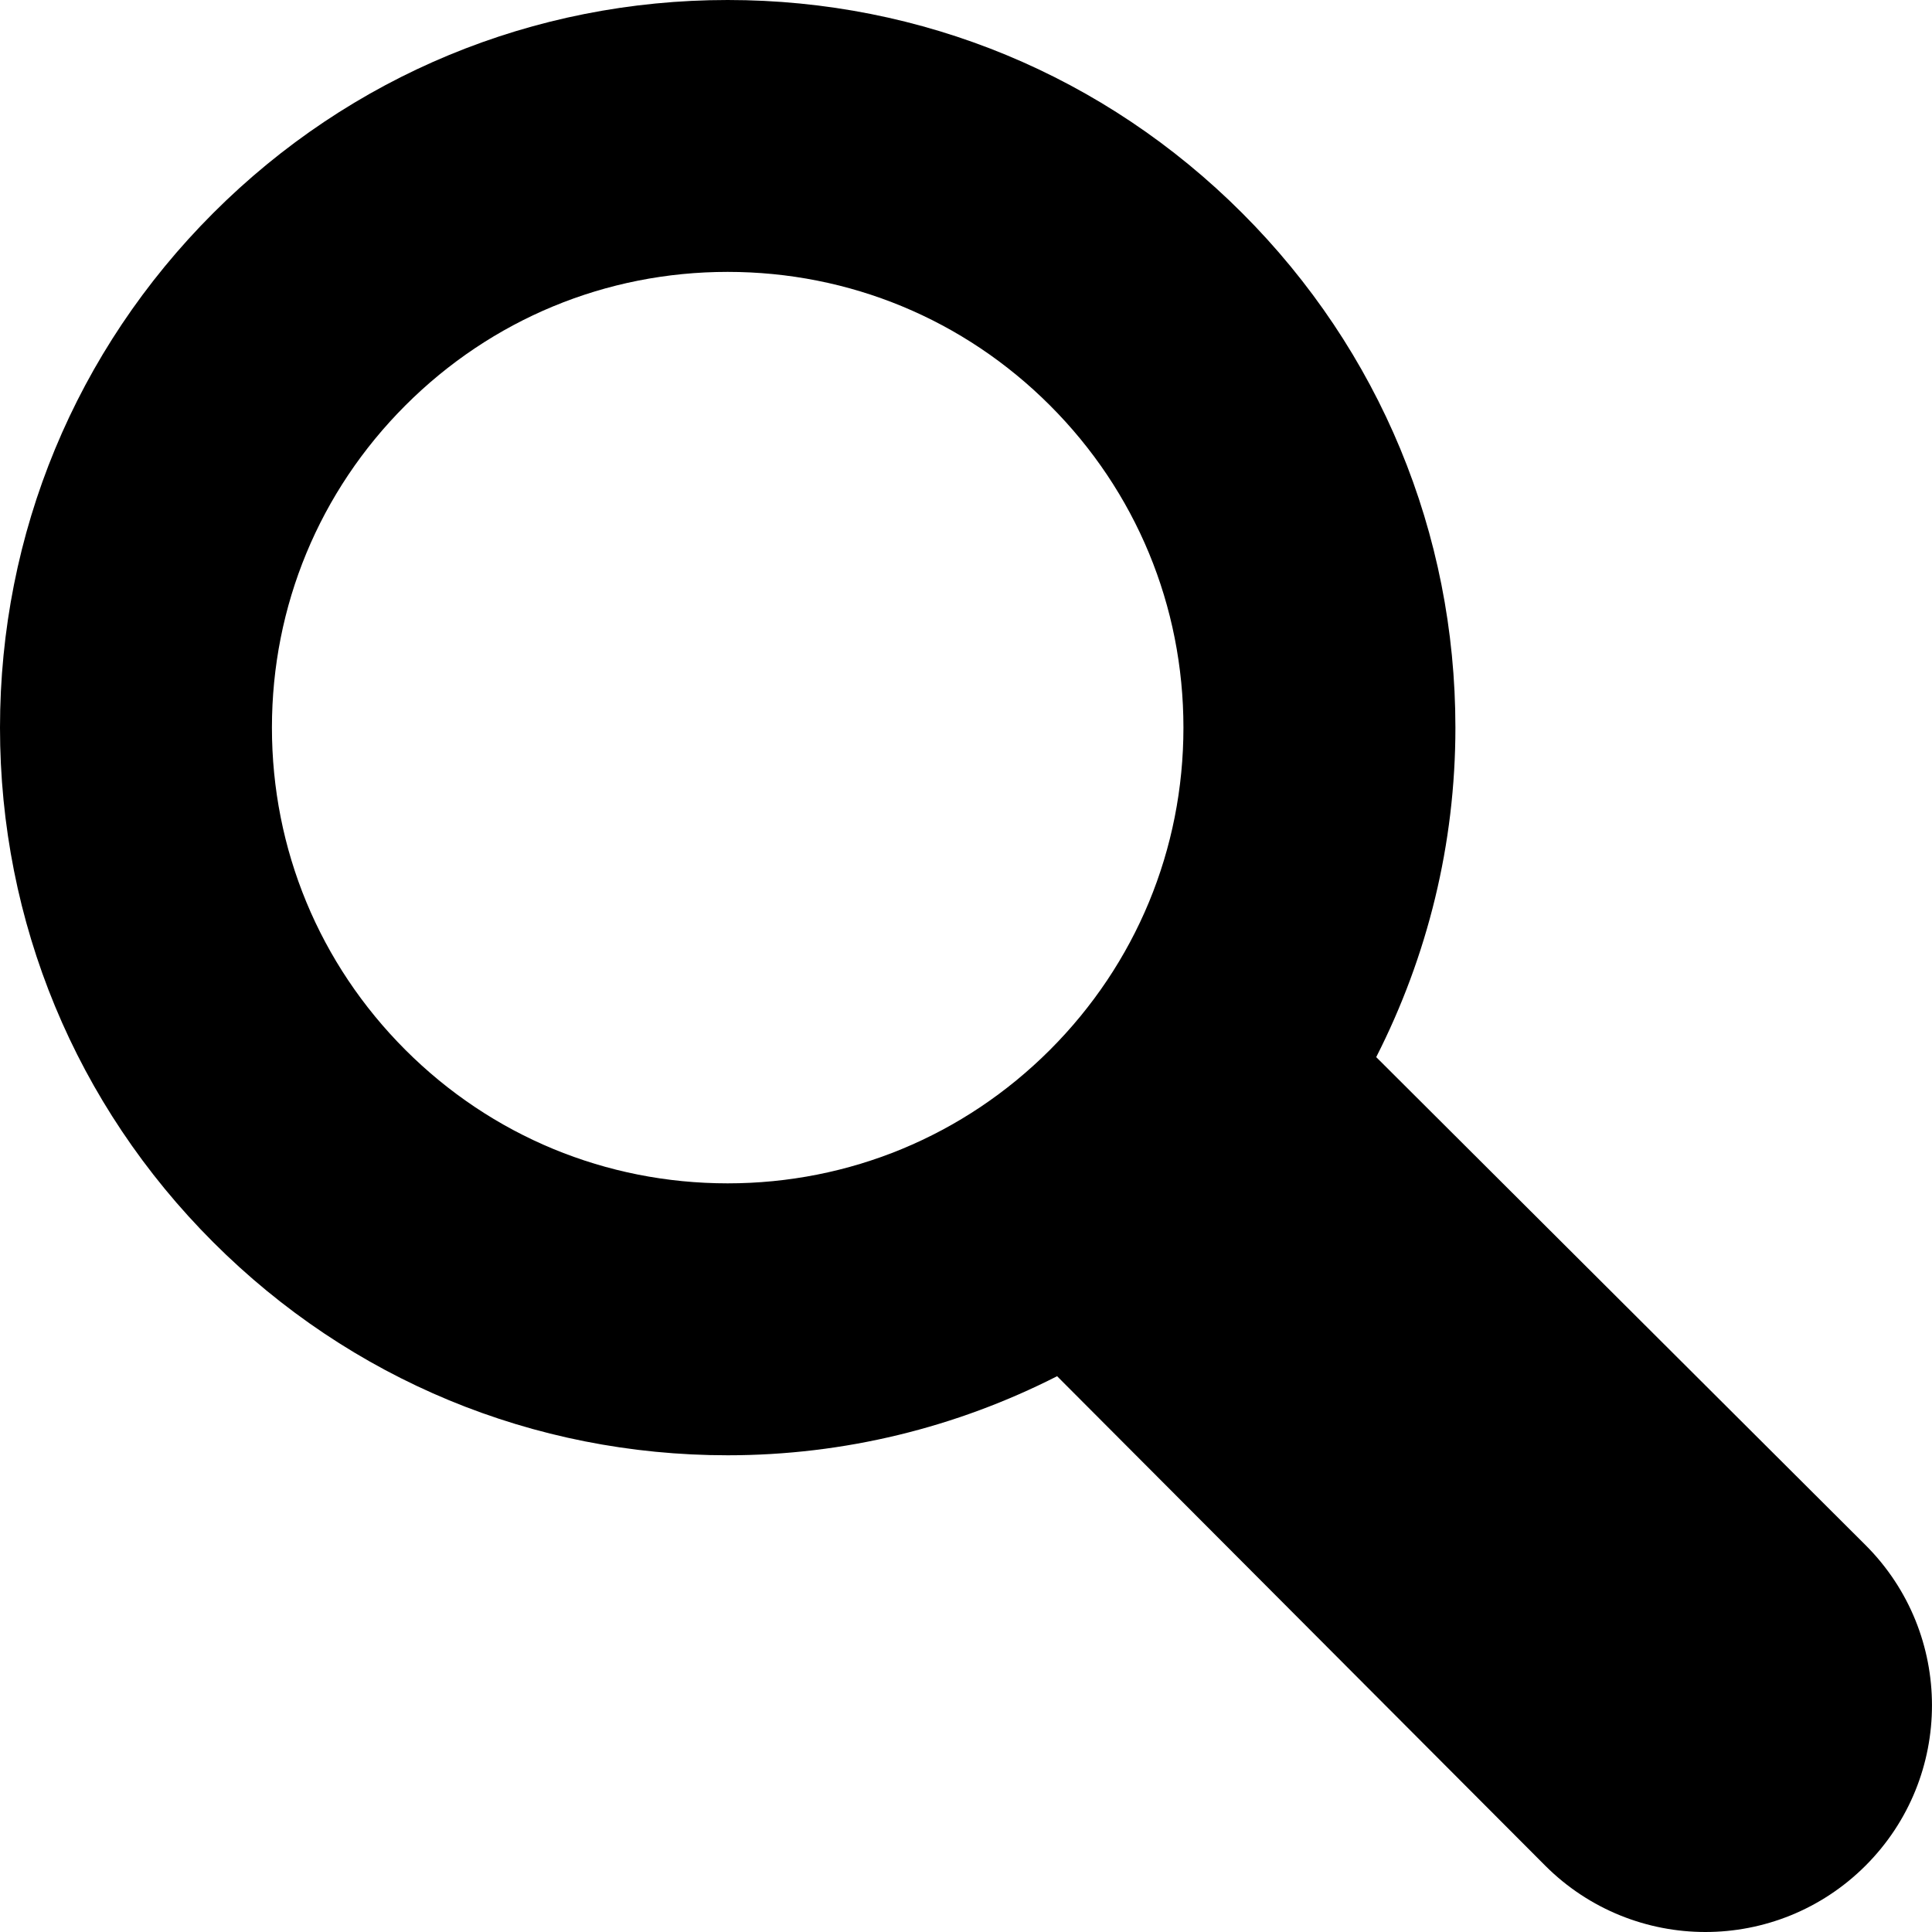
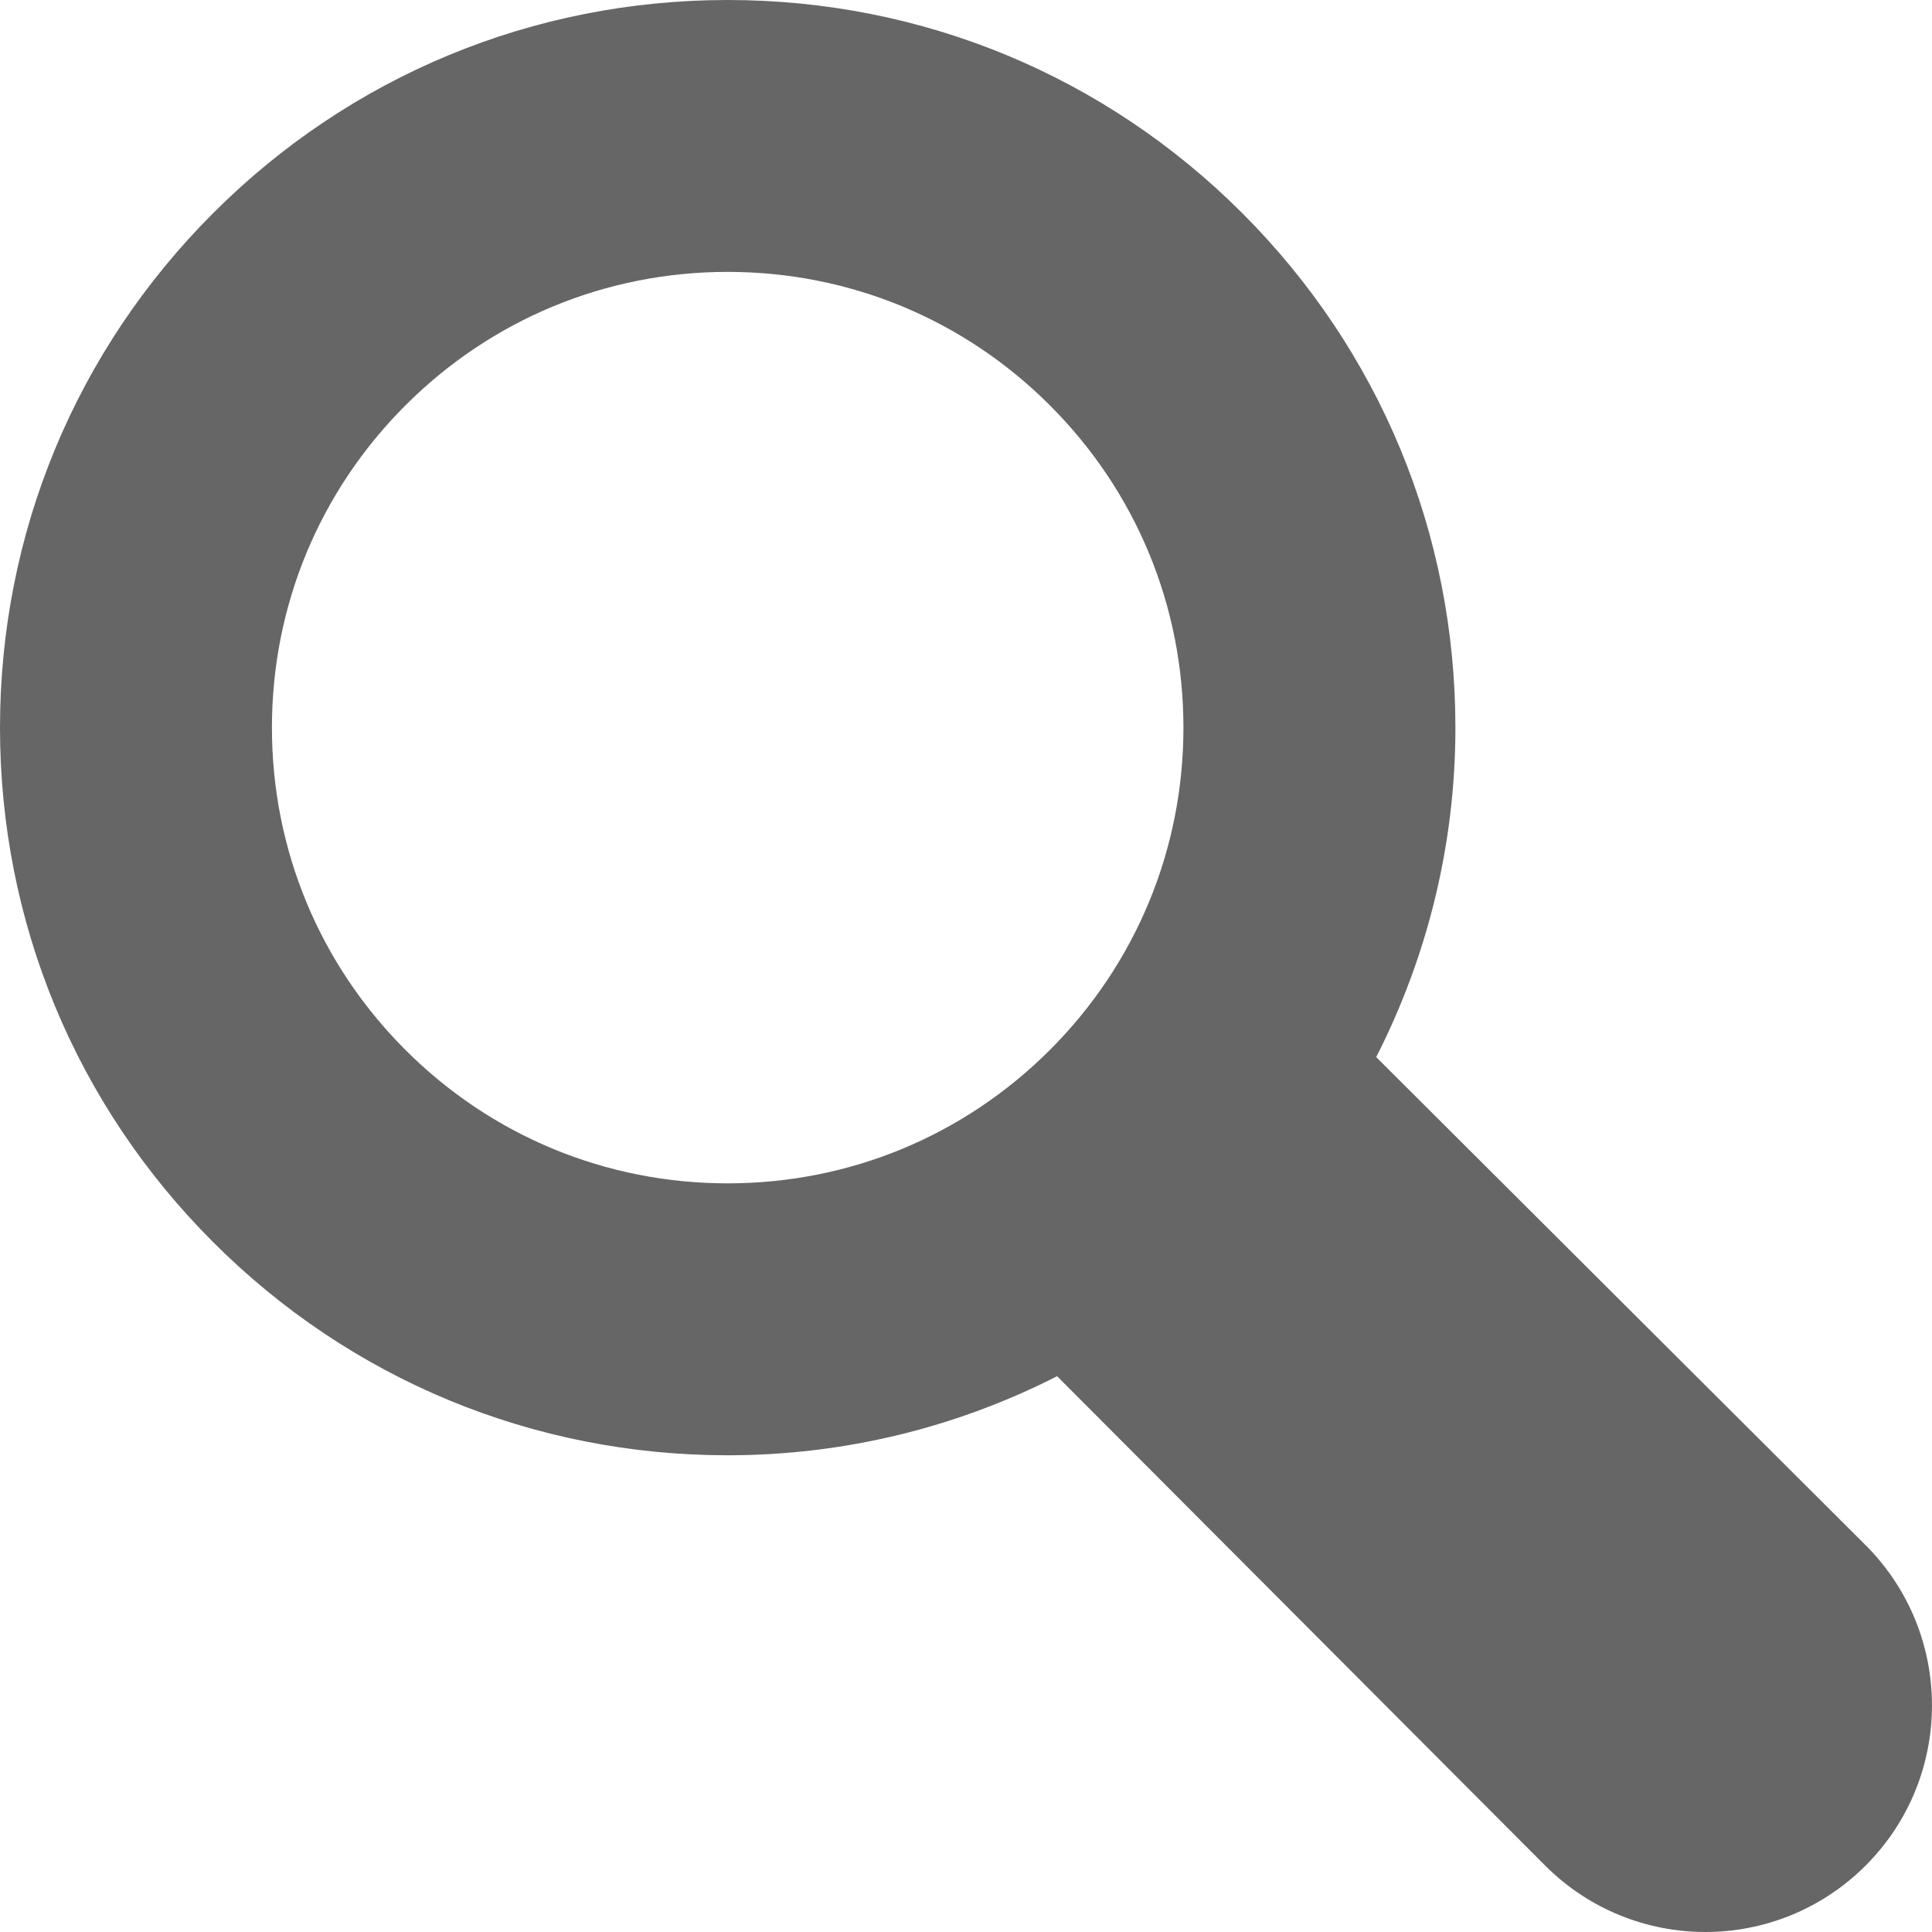
<svg xmlns="http://www.w3.org/2000/svg" version="1.1" id="Capa_1" x="0px" y="0px" width="45.008px" height="45.009px" viewBox="0 0 45.008 45.009" style="enable-background:new 0 0 45.008 45.009;" xml:space="preserve">
  <g>
-     <path d="M43.462,35.997l-11.401-11.37c1.197-2.352,1.845-4.962,1.845-7.676c0-4.528-1.765-8.785-4.966-11.986   C25.739,1.763,21.481,0,16.953,0C12.426,0,8.167,1.763,4.966,4.965C1.765,8.167,0,12.424,0,16.952   c0,4.528,1.764,8.785,4.966,11.986c3.201,3.202,7.459,4.965,11.986,4.965c2.714,0,5.325-0.646,7.675-1.842l11.371,11.402   c1.029,1.029,2.382,1.546,3.732,1.546c1.35,0,2.701-0.517,3.731-1.546C45.524,41.4,45.524,38.059,43.462,35.997z M9.444,24.459   c-2.005-2.006-3.109-4.671-3.109-7.507s1.104-5.502,3.11-7.508c2.005-2.005,4.671-3.11,7.507-3.11s5.502,1.104,7.508,3.11   c2.005,2.005,3.11,4.671,3.11,7.507s-1.105,5.502-3.11,7.508c-2.006,2.005-4.673,3.109-7.508,3.109   C14.117,27.568,11.451,26.465,9.444,24.459z" />
+     <path d="M43.462,35.997l-11.401-11.37c1.197-2.352,1.845-4.962,1.845-7.676c0-4.528-1.765-8.785-4.966-11.986   C25.739,1.763,21.481,0,16.953,0C12.426,0,8.167,1.763,4.966,4.965C1.765,8.167,0,12.424,0,16.952   c0,4.528,1.764,8.785,4.966,11.986c3.201,3.202,7.459,4.965,11.986,4.965c2.714,0,5.325-0.646,7.675-1.842l11.371,11.402   c1.029,1.029,2.382,1.546,3.732,1.546c1.35,0,2.701-0.517,3.731-1.546C45.524,41.4,45.524,38.059,43.462,35.997z M9.444,24.459   c-2.005-2.006-3.109-4.671-3.109-7.507s1.104-5.502,3.11-7.508c2.005-2.005,4.671-3.11,7.507-3.11s5.502,1.104,7.508,3.11   c2.005,2.005,3.11,4.671,3.11,7.507s-1.105,5.502-3.11,7.508c-2.006,2.005-4.673,3.109-7.508,3.109   C14.117,27.568,11.451,26.465,9.444,24.459z" fill="#666" />
  </g>
  <g>
</g>
  <g>
</g>
  <g>
</g>
  <g>
</g>
  <g>
</g>
  <g>
</g>
  <g>
</g>
  <g>
</g>
  <g>
</g>
  <g>
</g>
  <g>
</g>
  <g>
</g>
  <g>
</g>
  <g>
</g>
  <g>
</g>
</svg>
